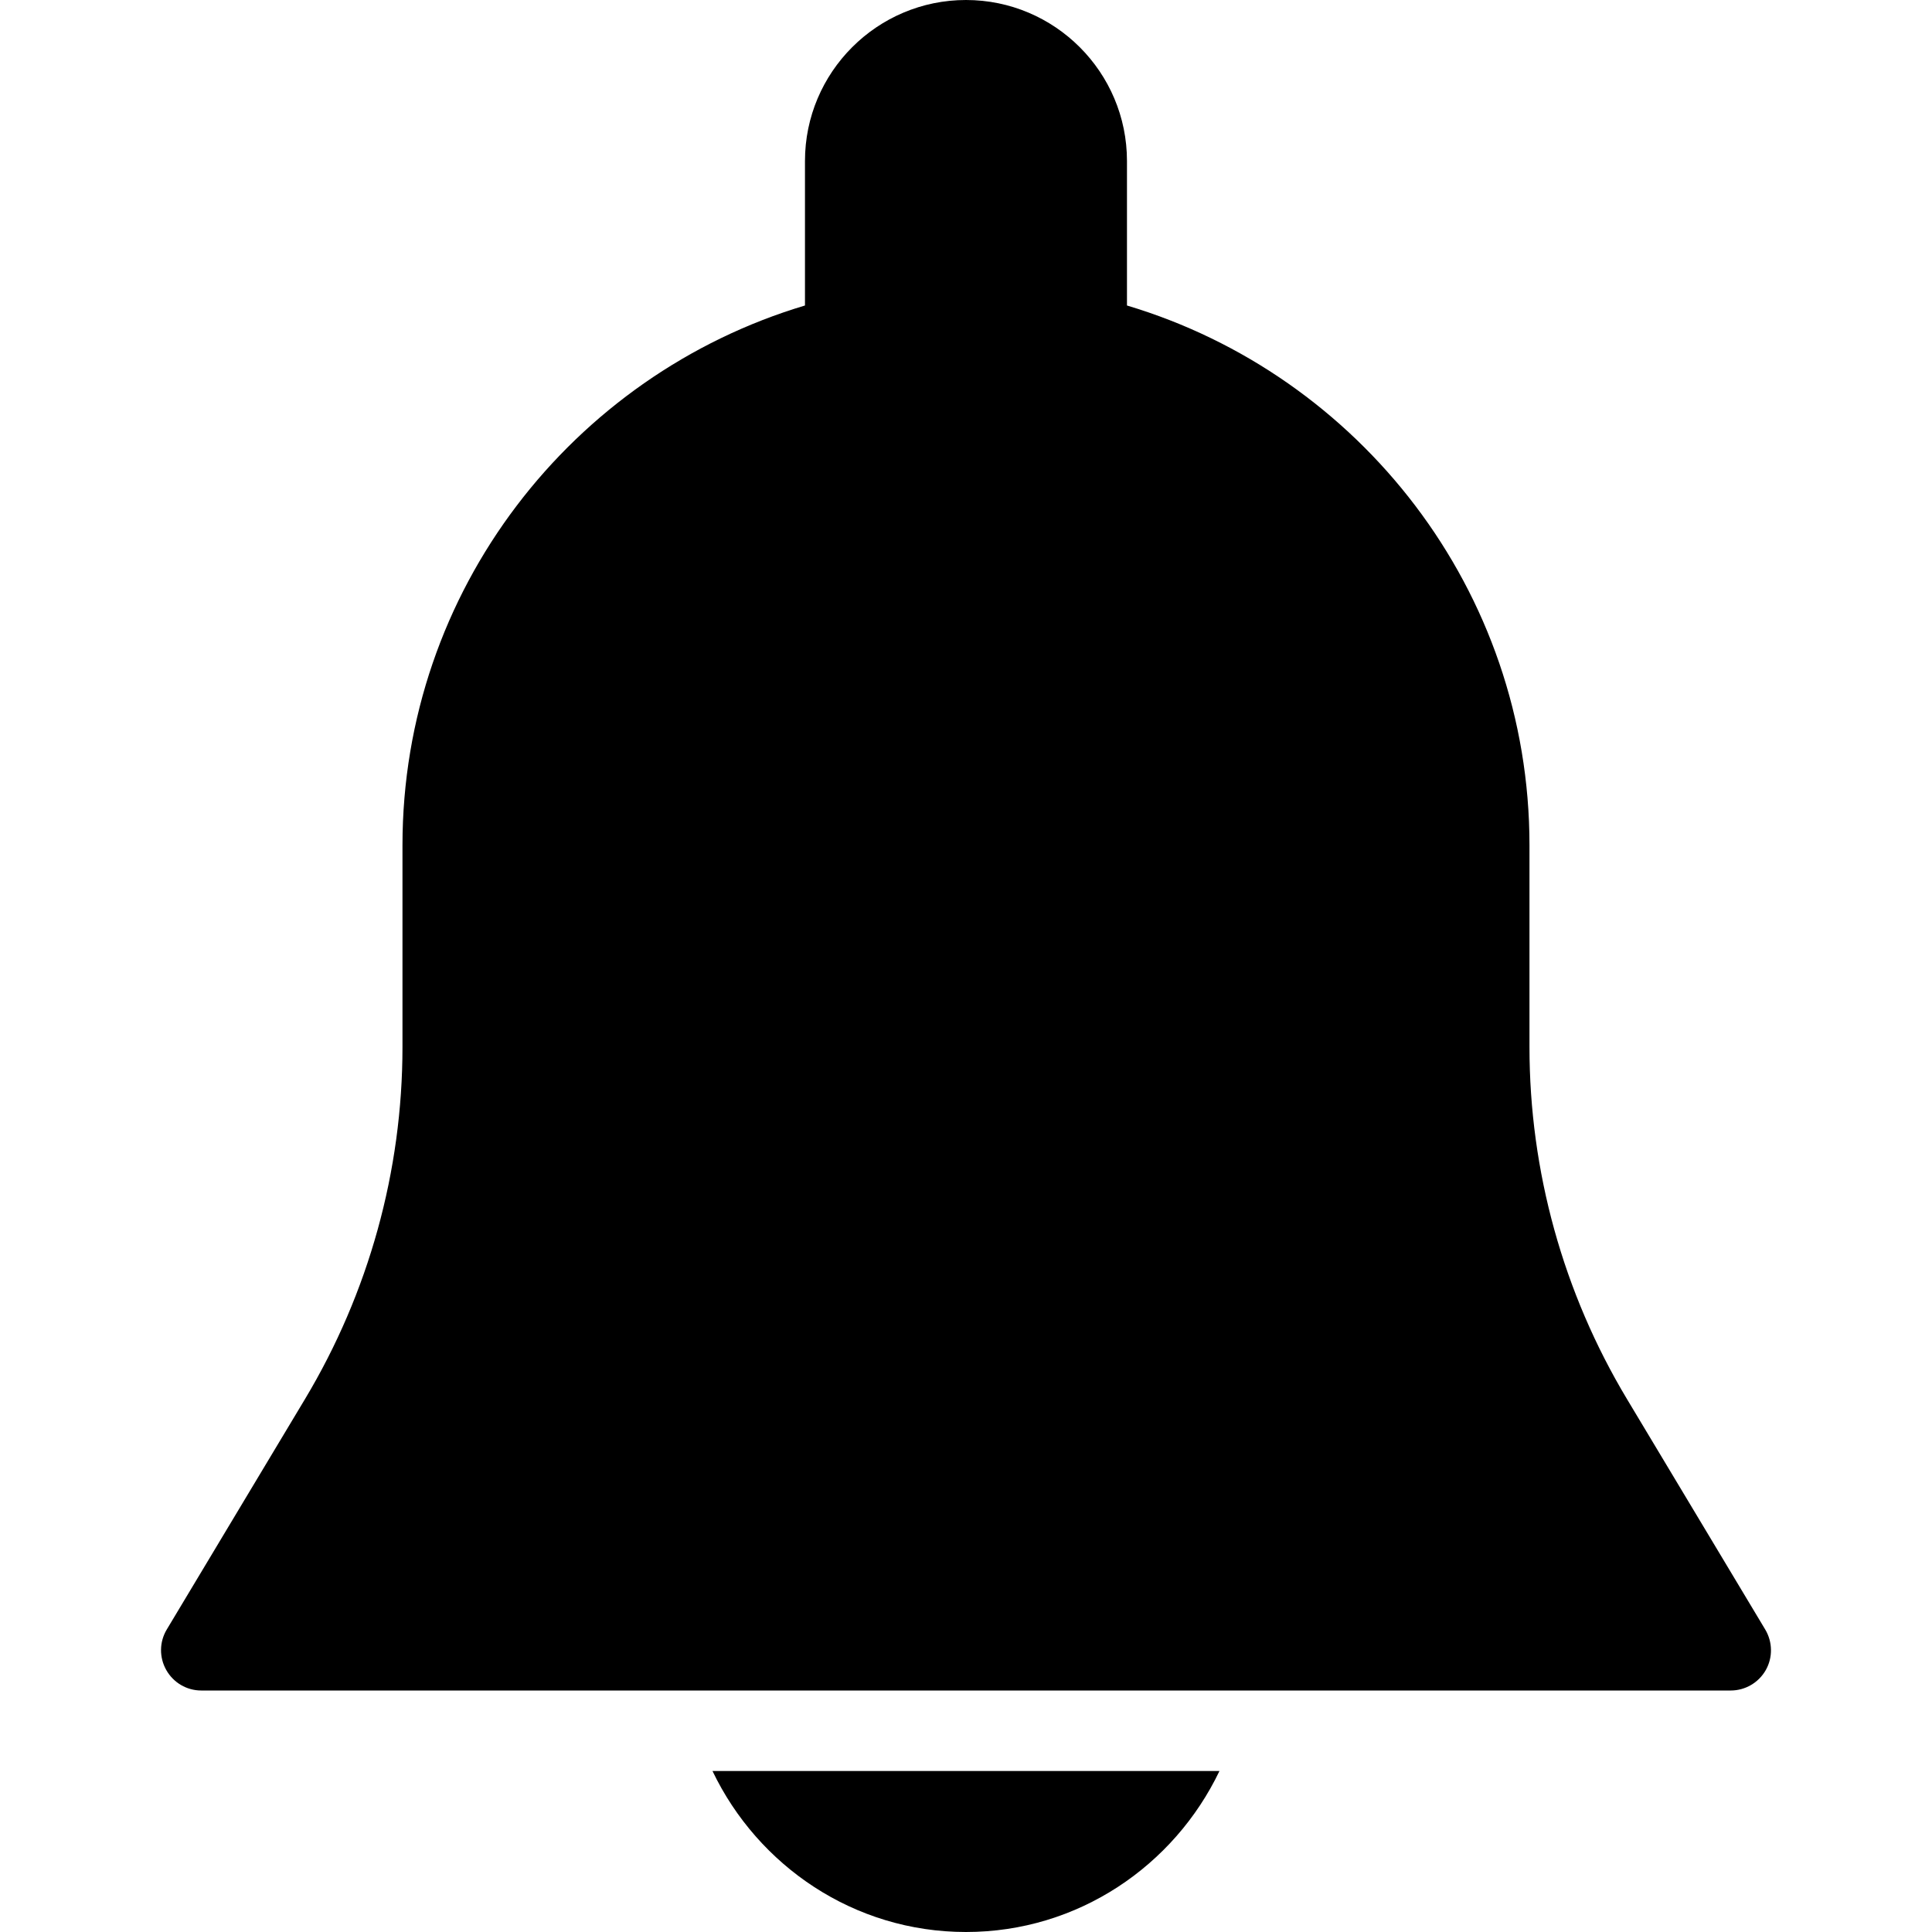
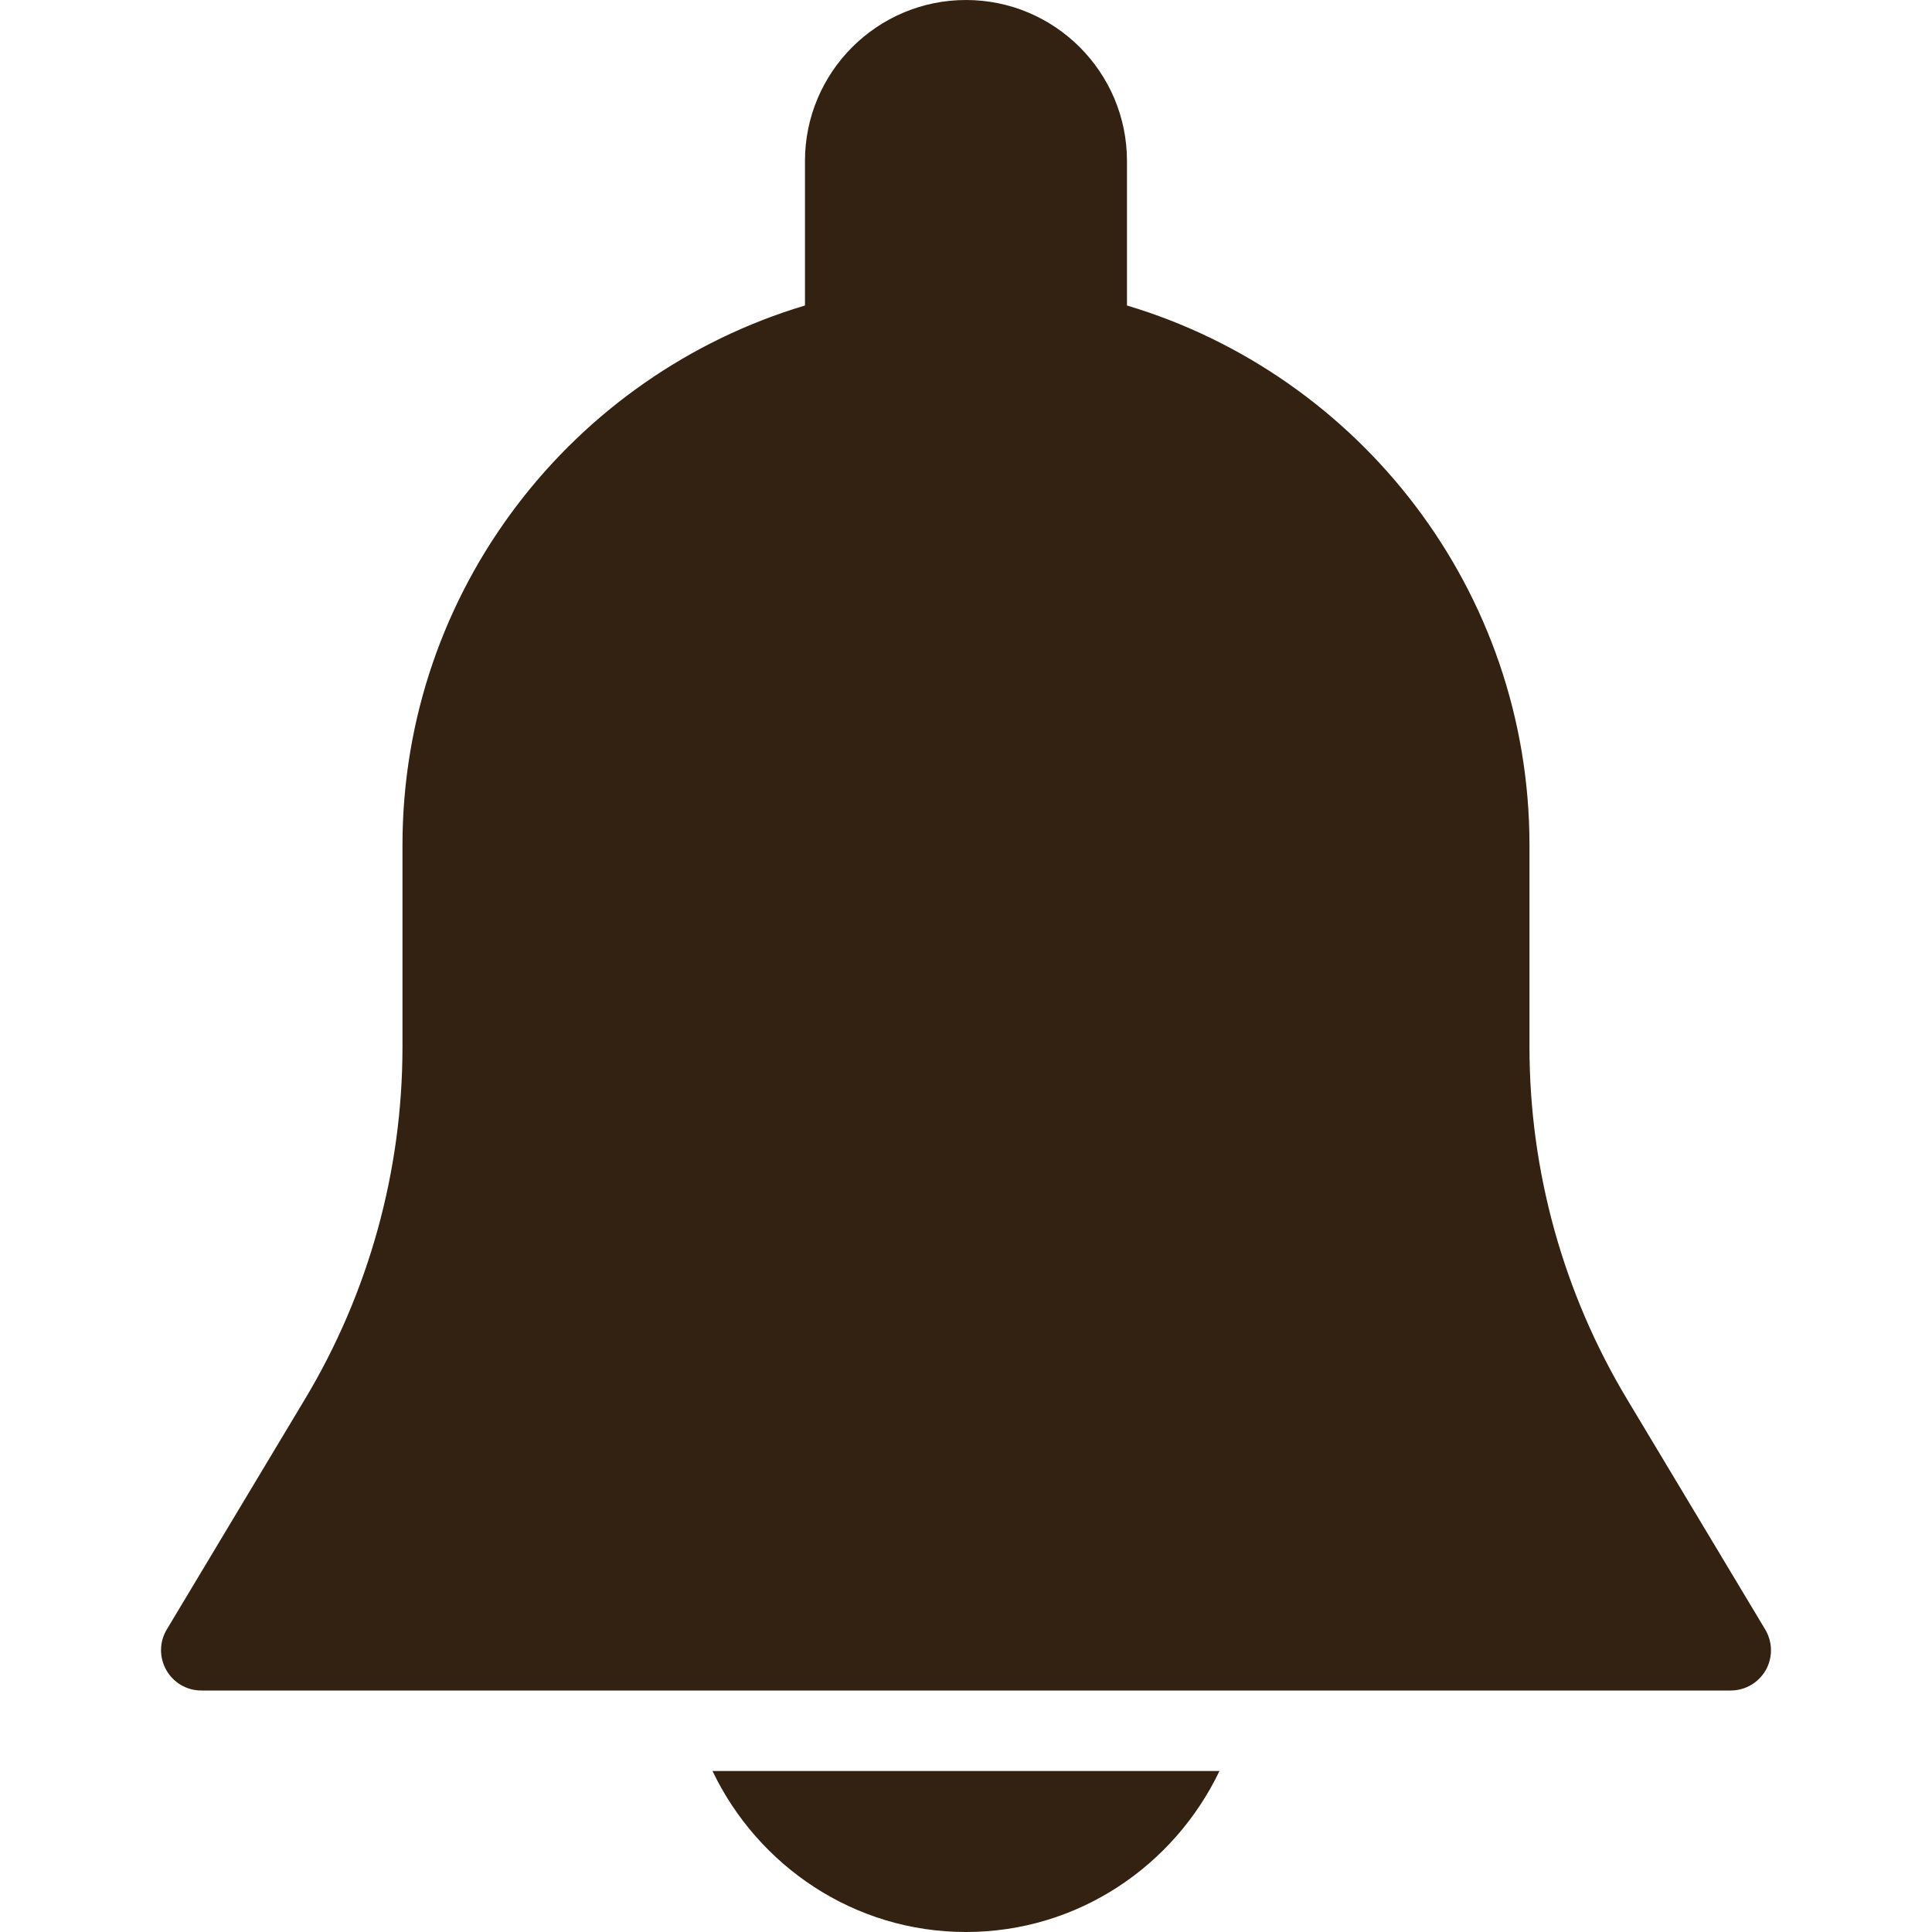
<svg xmlns="http://www.w3.org/2000/svg" version="1.1" id="Capa_1" x="0px" y="0px" viewBox="0 0 512 512" style="enable-background:new 0 0 512 512;" xml:space="preserve">
  <g>
    <g>
-       <path d="M467.812,431.851l-36.629-61.056c-16.917-28.181-25.856-60.459-25.856-93.312V224c0-67.52-45.056-124.629-106.667-143.04    V42.667C298.66,19.136,279.524,0,255.993,0s-42.667,19.136-42.667,42.667V80.96C151.716,99.371,106.66,156.48,106.66,224v53.483    c0,32.853-8.939,65.109-25.835,93.291l-36.629,61.056c-1.984,3.307-2.027,7.403-0.128,10.752c1.899,3.349,5.419,5.419,9.259,5.419    H458.66c3.84,0,7.381-2.069,9.28-5.397C469.839,439.275,469.775,435.136,467.812,431.851z" />
+       <path d="M467.812,431.851l-36.629-61.056c-16.917-28.181-25.856-60.459-25.856-93.312V224c0-67.52-45.056-124.629-106.667-143.04    V42.667C298.66,19.136,279.524,0,255.993,0s-42.667,19.136-42.667,42.667V80.96C151.716,99.371,106.66,156.48,106.66,224v53.483    c0,32.853-8.939,65.109-25.835,93.291l-36.629,61.056c-1.984,3.307-2.027,7.403-0.128,10.752c1.899,3.349,5.419,5.419,9.259,5.419    H458.66c3.84,0,7.381-2.069,9.28-5.397C469.839,439.275,469.775,435.136,467.812,431.851z" style="fill:#332112;" />
    </g>
  </g>
  <g>
    <g>
-       <path d="M188.815,469.333C200.847,494.464,226.319,512,255.993,512s55.147-17.536,67.179-42.667H188.815z" />
+       <path d="M188.815,469.333C200.847,494.464,226.319,512,255.993,512s55.147-17.536,67.179-42.667H188.815z" style="fill:#332112;" />
    </g>
  </g>
  <g>
</g>
  <g>
</g>
  <g>
</g>
  <g>
</g>
  <g>
</g>
  <g>
</g>
  <g>
</g>
  <g>
</g>
  <g>
</g>
  <g>
</g>
  <g>
</g>
  <g>
</g>
  <g>
</g>
  <g>
</g>
  <g>
</g>
</svg>
